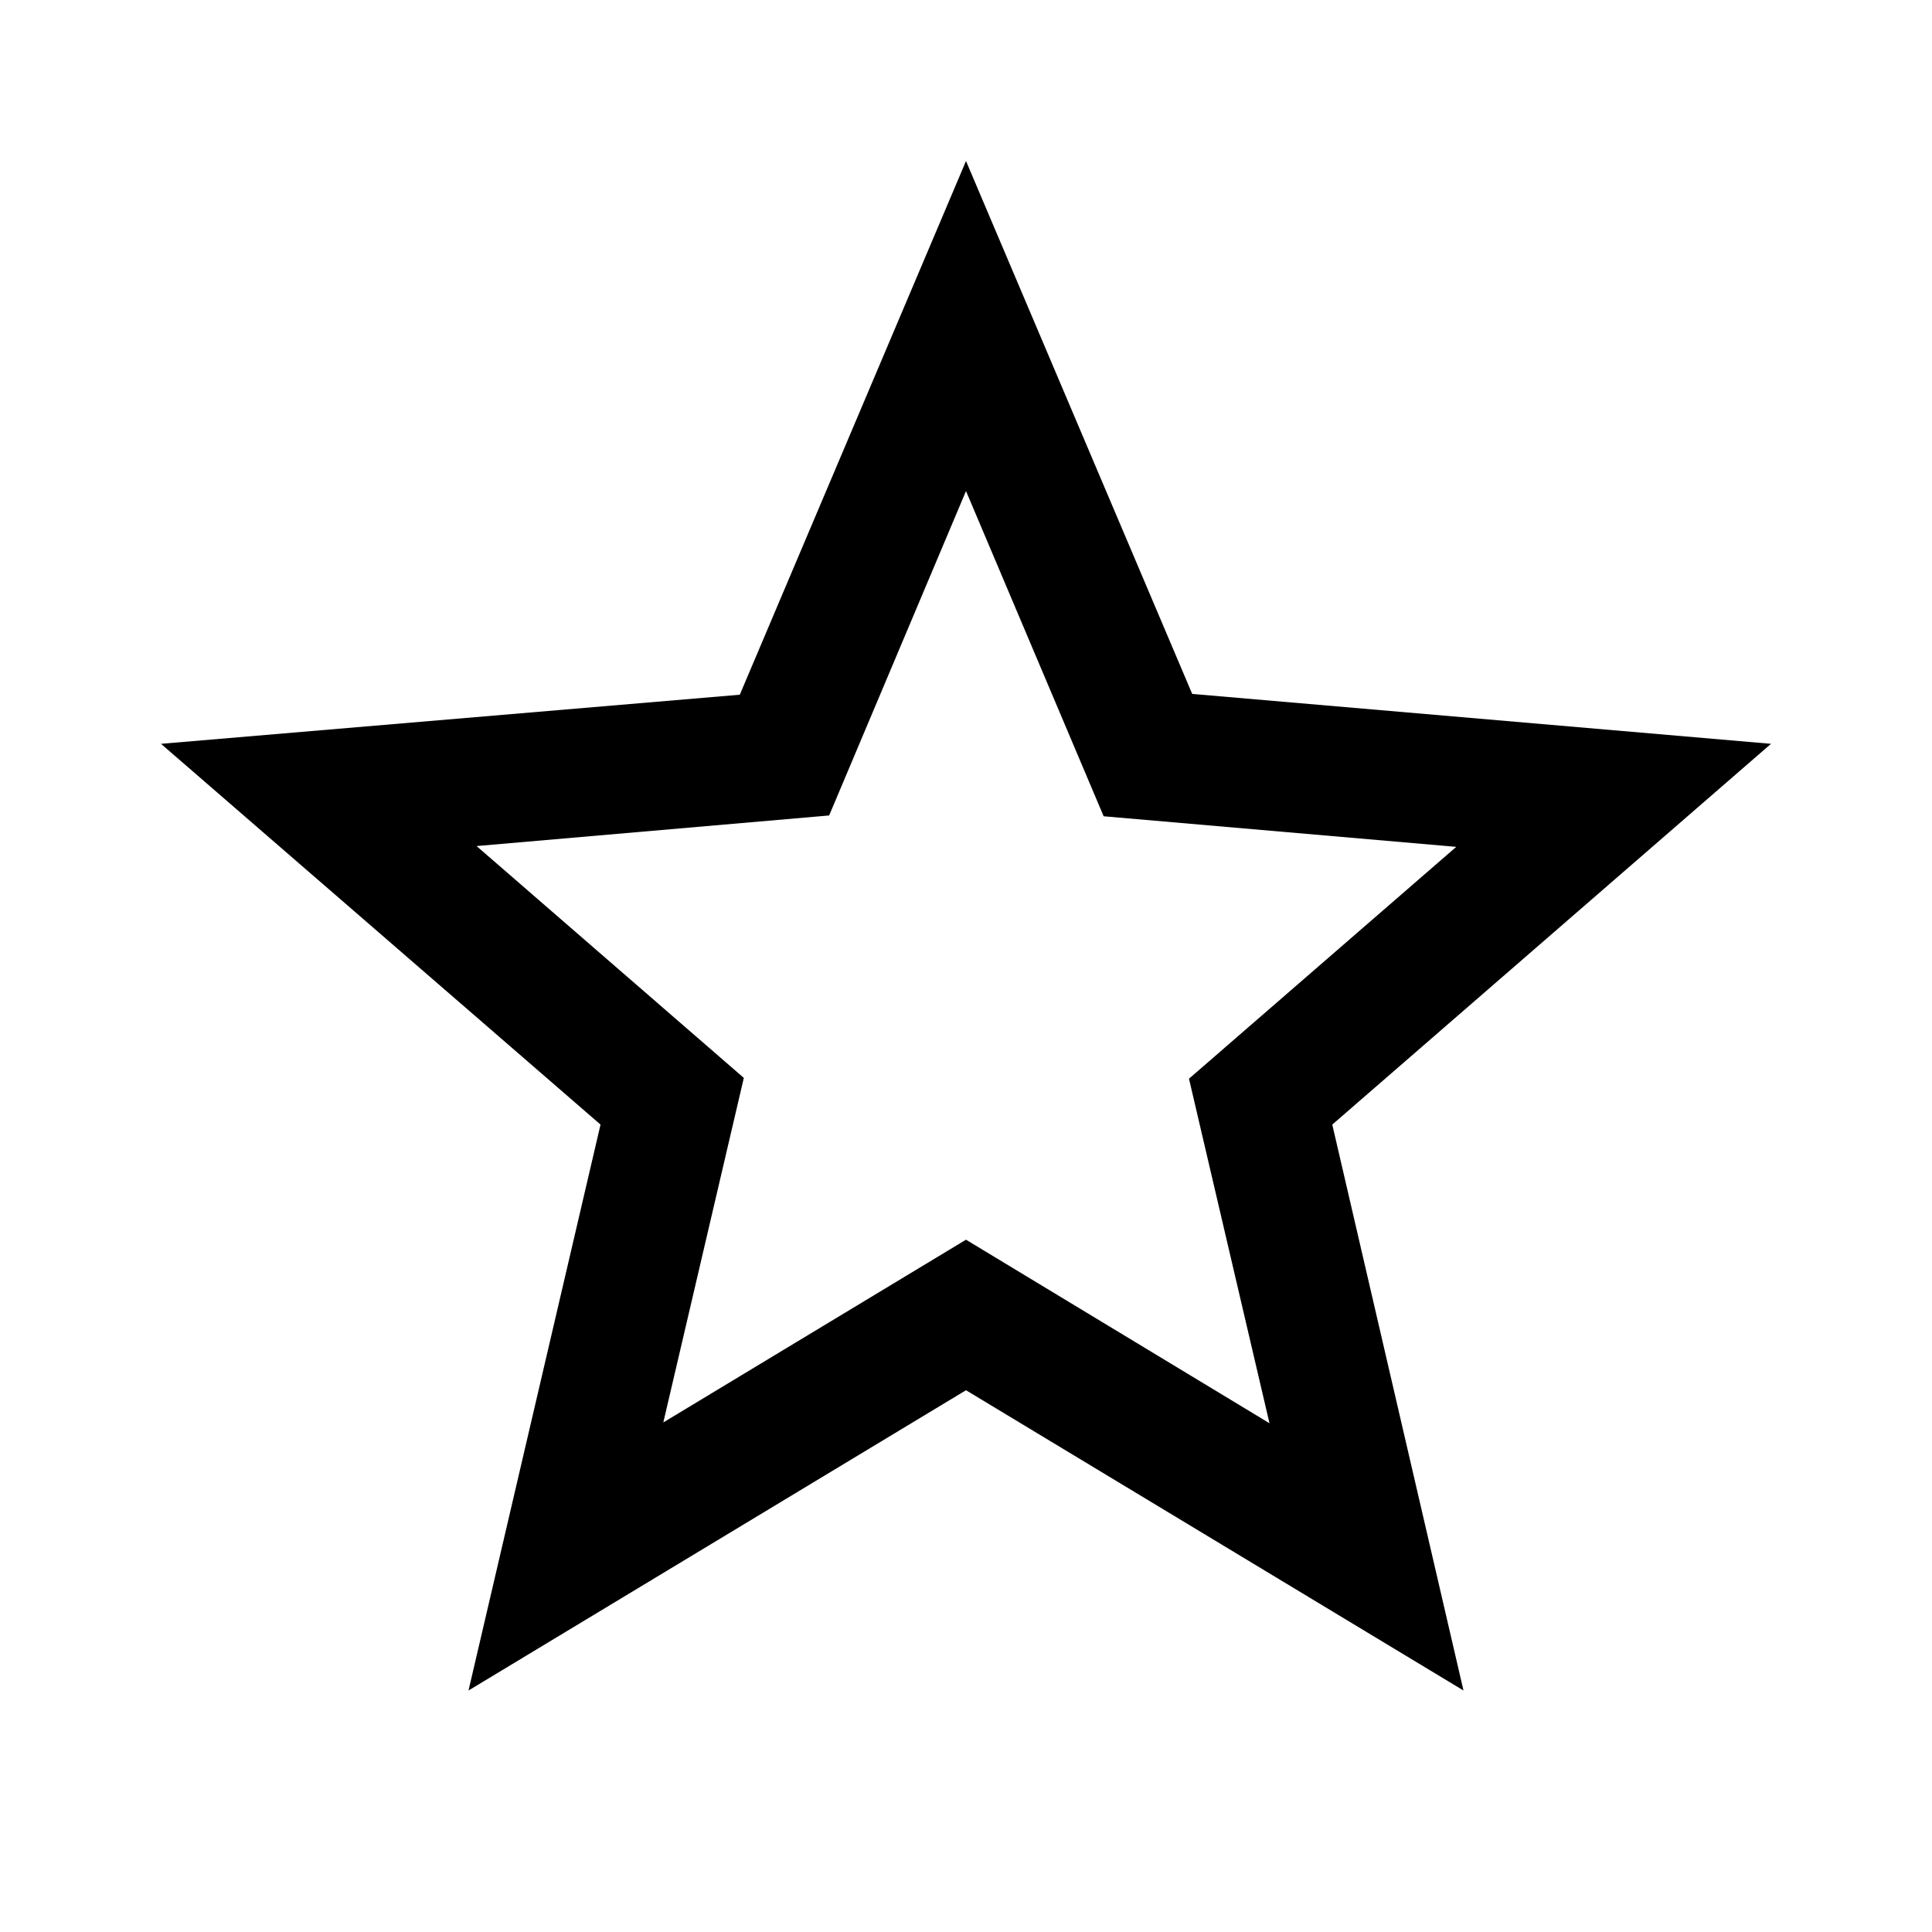
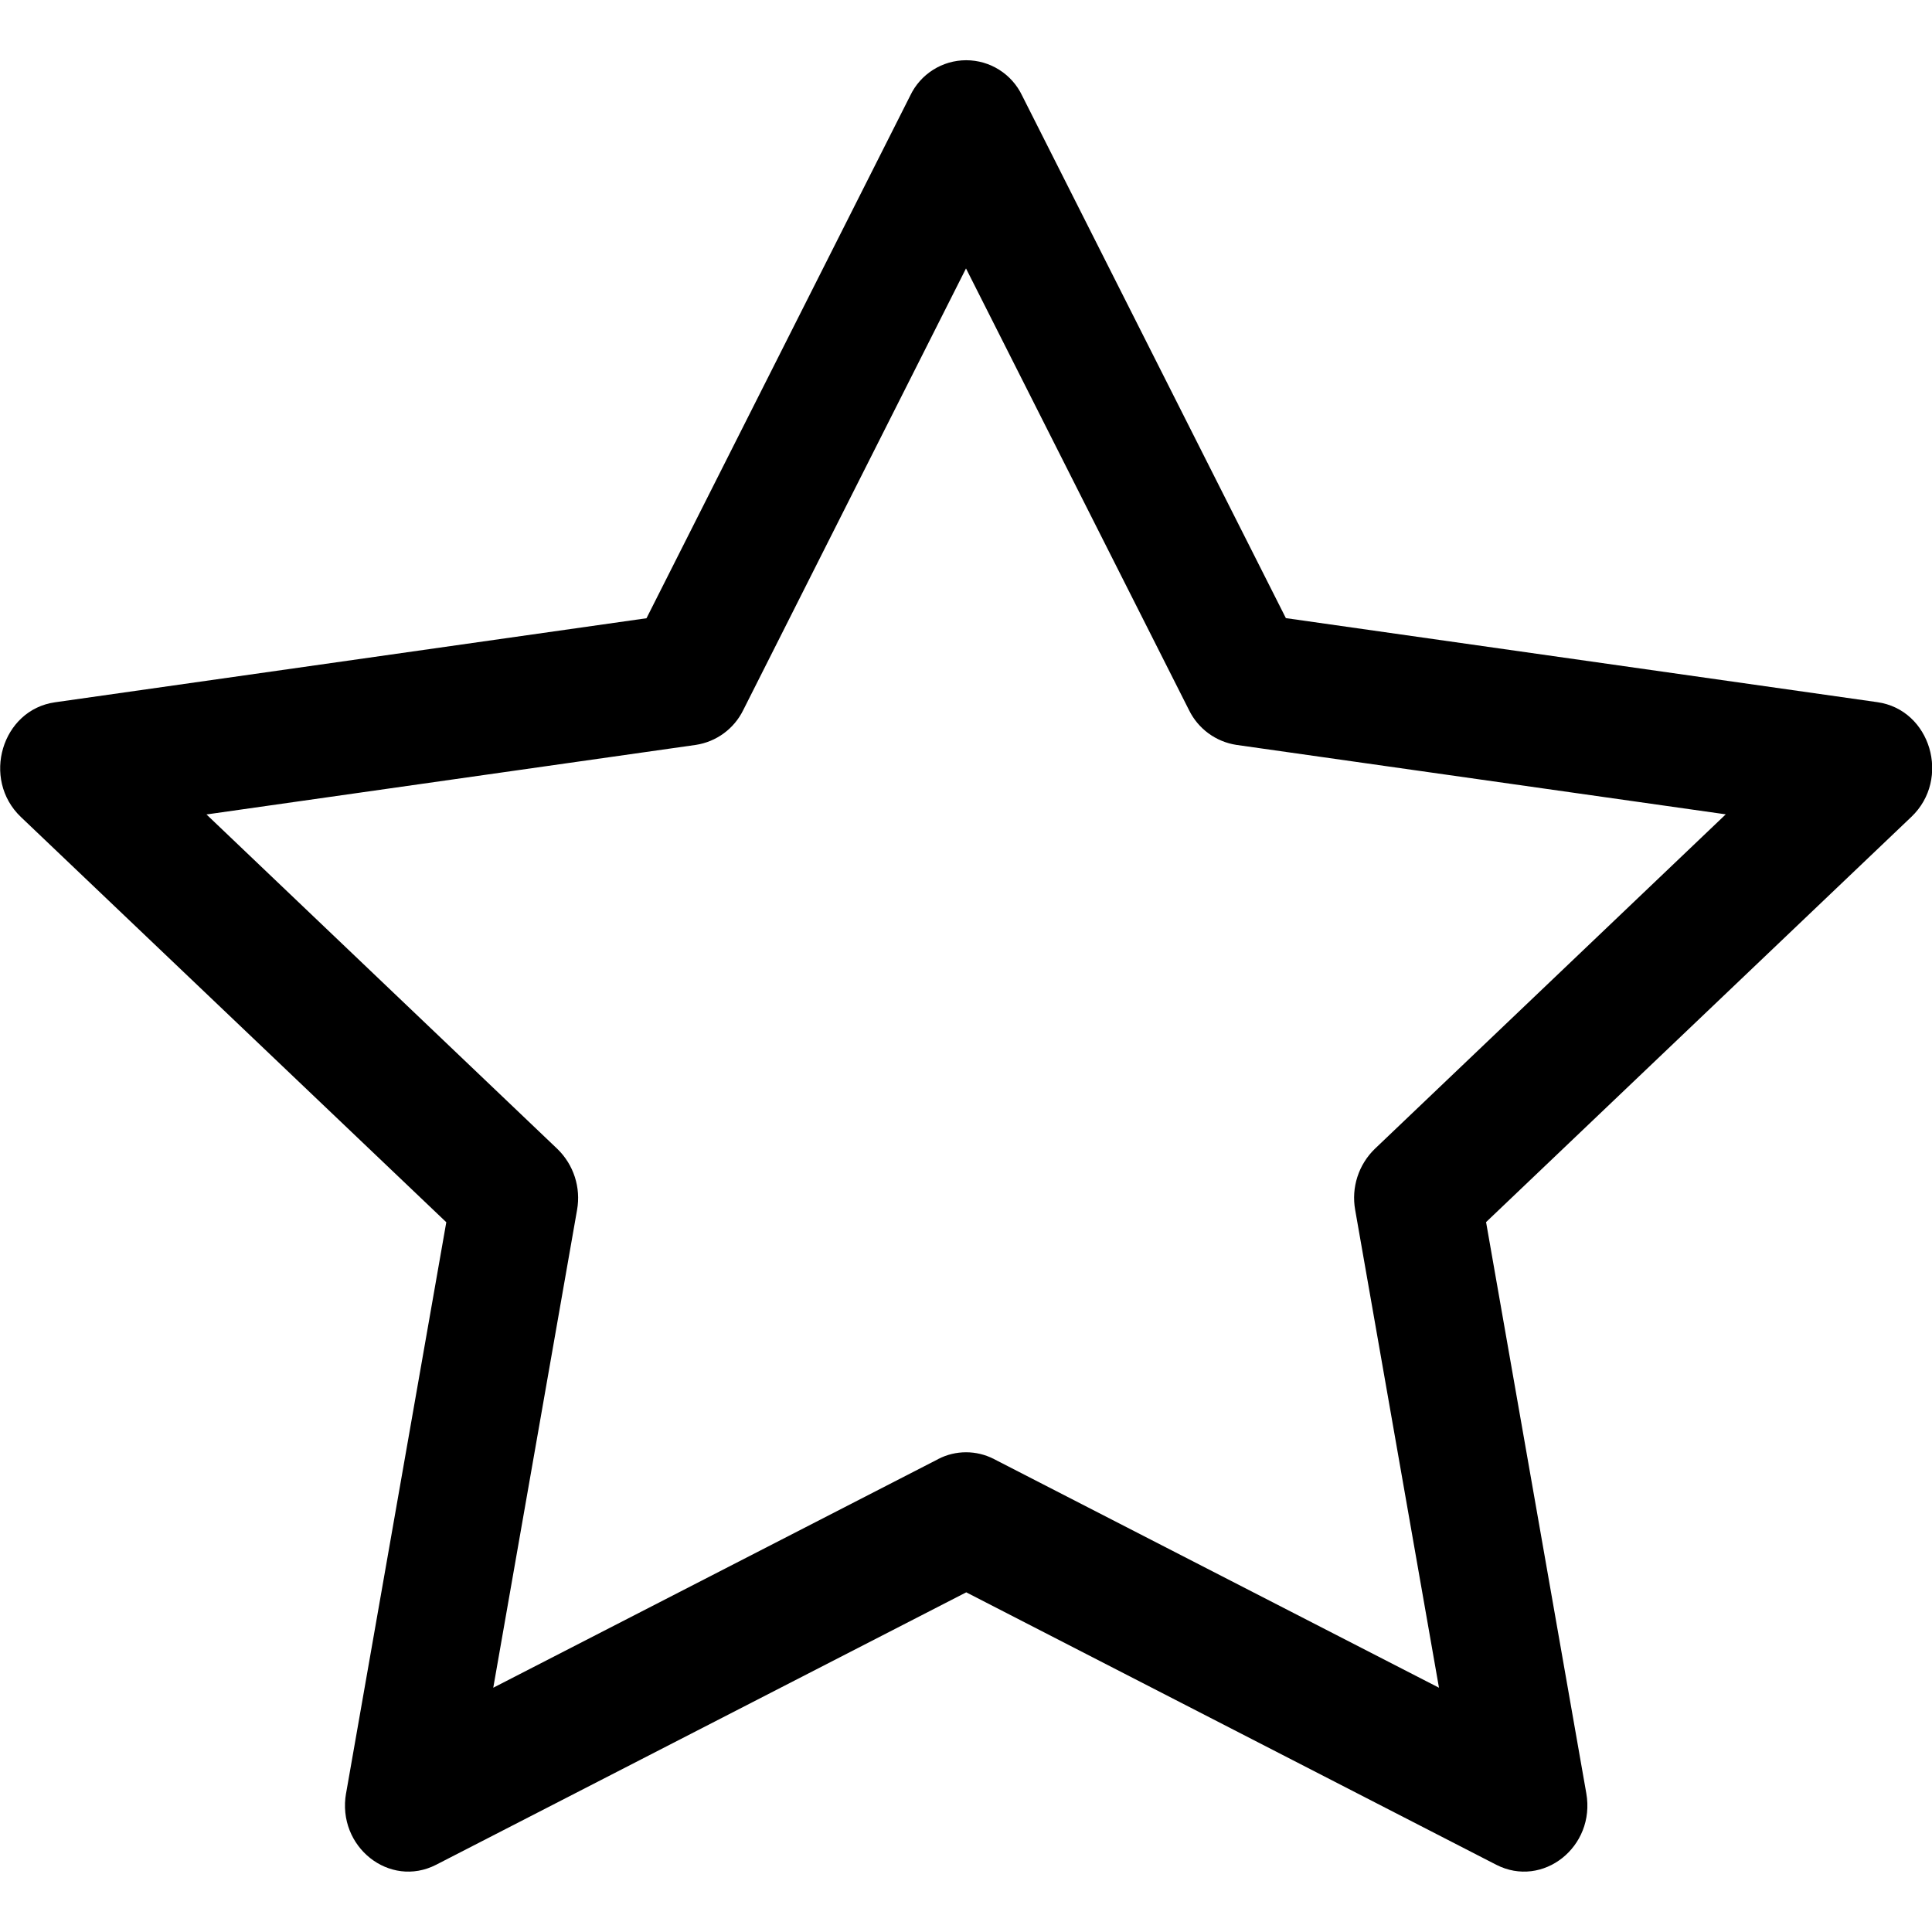
- <svg xmlns="http://www.w3.org/2000/svg" height="24px" viewBox="0 0 24 24" width="24px" fill="#000000">
-   <path d="M0 0h24v24H0z" fill="none" />
-   <path d="M22 9.24l-7.19-.62L12 2 9.19 8.63 2 9.24l5.46 4.73L5.82 21 12 17.27 18.18 21l-1.63-7.03L22 9.24zM12 15.4l-3.76 2.27 1-4.28-3.32-2.88 4.38-.38L12 6.1l1.71 4.04 4.38.38-3.32 2.88 1 4.28L12 15.4z" />
+ <svg xmlns="http://www.w3.org/2000/svg" width="16" height="16" fill="currentColor" class="bi bi-star" viewBox="0 0 16 16">
+   <path d="M2.866 14.85c-.078.444.36.791.746.593l4.39-2.256 4.389 2.256c.386.198.824-.149.746-.592l-.83-4.73 3.522-3.356c.33-.314.16-.888-.282-.95l-4.898-.696L8.465.792a.513.513 0 0 0-.927 0L5.354 5.12l-4.898.696c-.441.062-.612.636-.283.95l3.523 3.356-.83 4.73zm4.905-2.767-3.686 1.894.694-3.957a.565.565 0 0 0-.163-.505L1.71 6.745l4.052-.576a.525.525 0 0 0 .393-.288L8 2.223l1.847 3.658a.525.525 0 0 0 .393.288l4.052.575-2.906 2.77a.565.565 0 0 0-.163.506l.694 3.957-3.686-1.894a.503.503 0 0 0-.461 0z" />
</svg>
